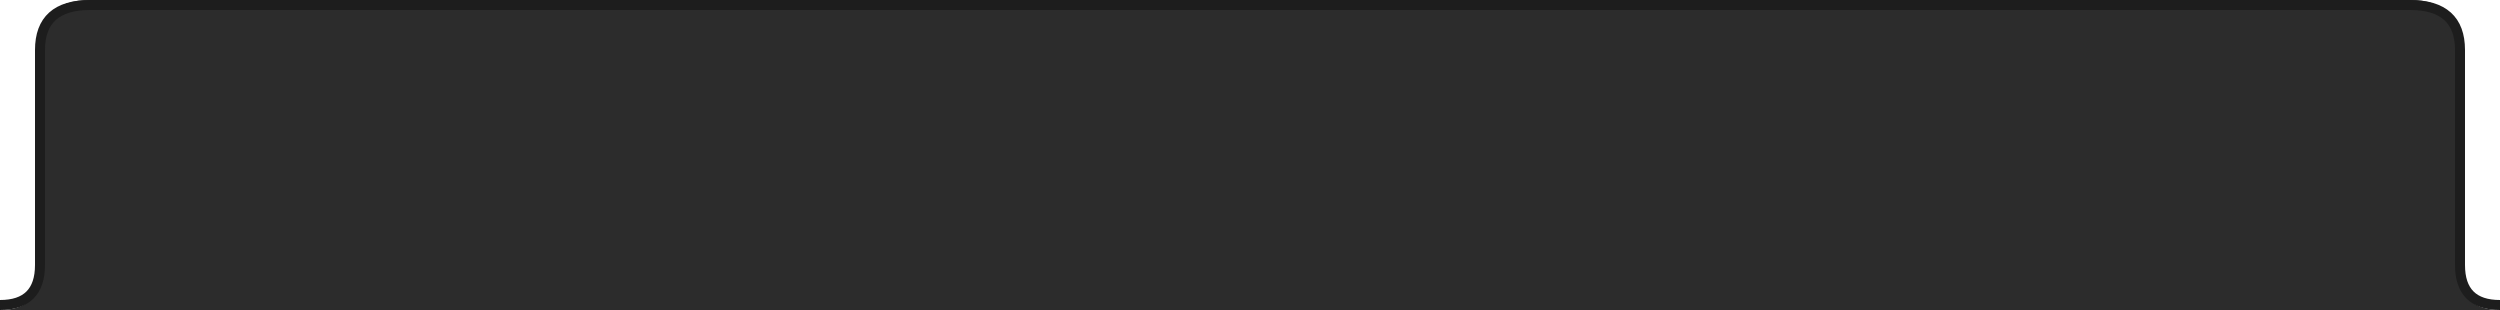
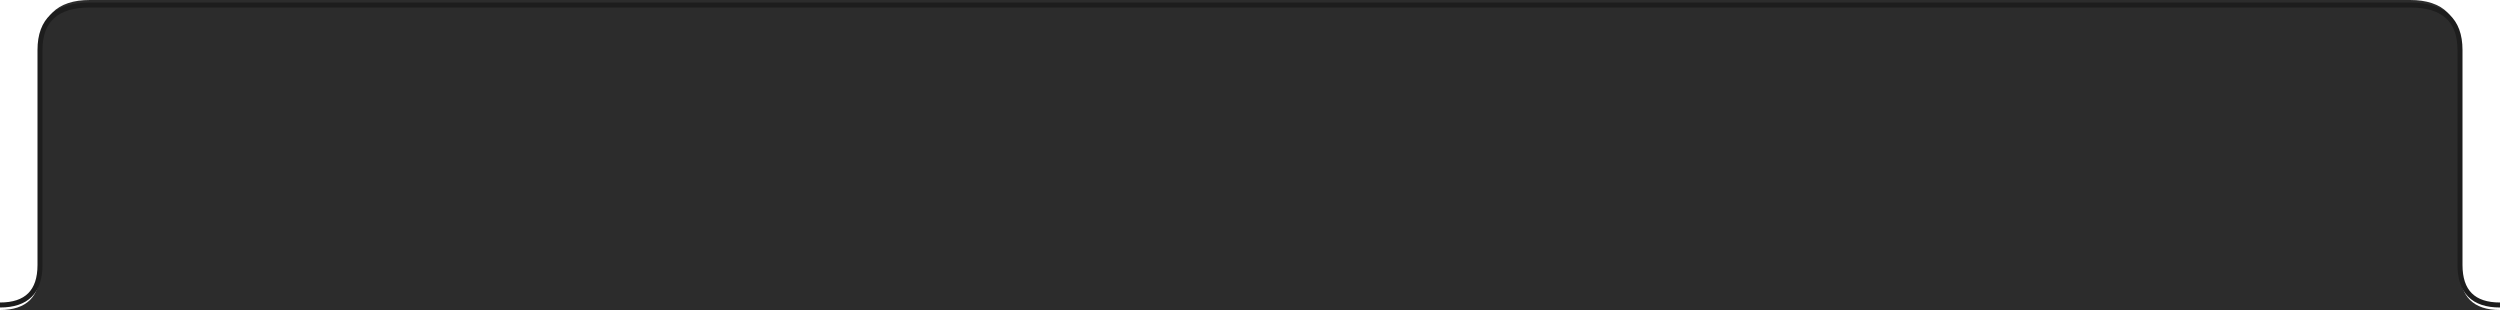
<svg xmlns="http://www.w3.org/2000/svg" viewBox="0 0 250 31">
  <path fill="#2c2c2c" d="M0 31Q4 31 4 27V5Q4 0 9 0H241Q246 0 246 5V27Q246 31 250 31Z" />
-   <path fill="none" stroke="#1d1d1d" d="M0 30.5Q4 30.5 4 26.5V5Q4 .5 9 .5H241Q246 .5 246 5V26.5Q246 30.5 250 30.5" />
+   <path fill="none" stroke-width=".5" stroke="#1d1d1d" d="M0 30.5Q4 30.5 4 26.5V5Q4 .5 9 .5H241Q246 .5 246 5V26.5Q246 30.5 250 30.5" />
</svg>
